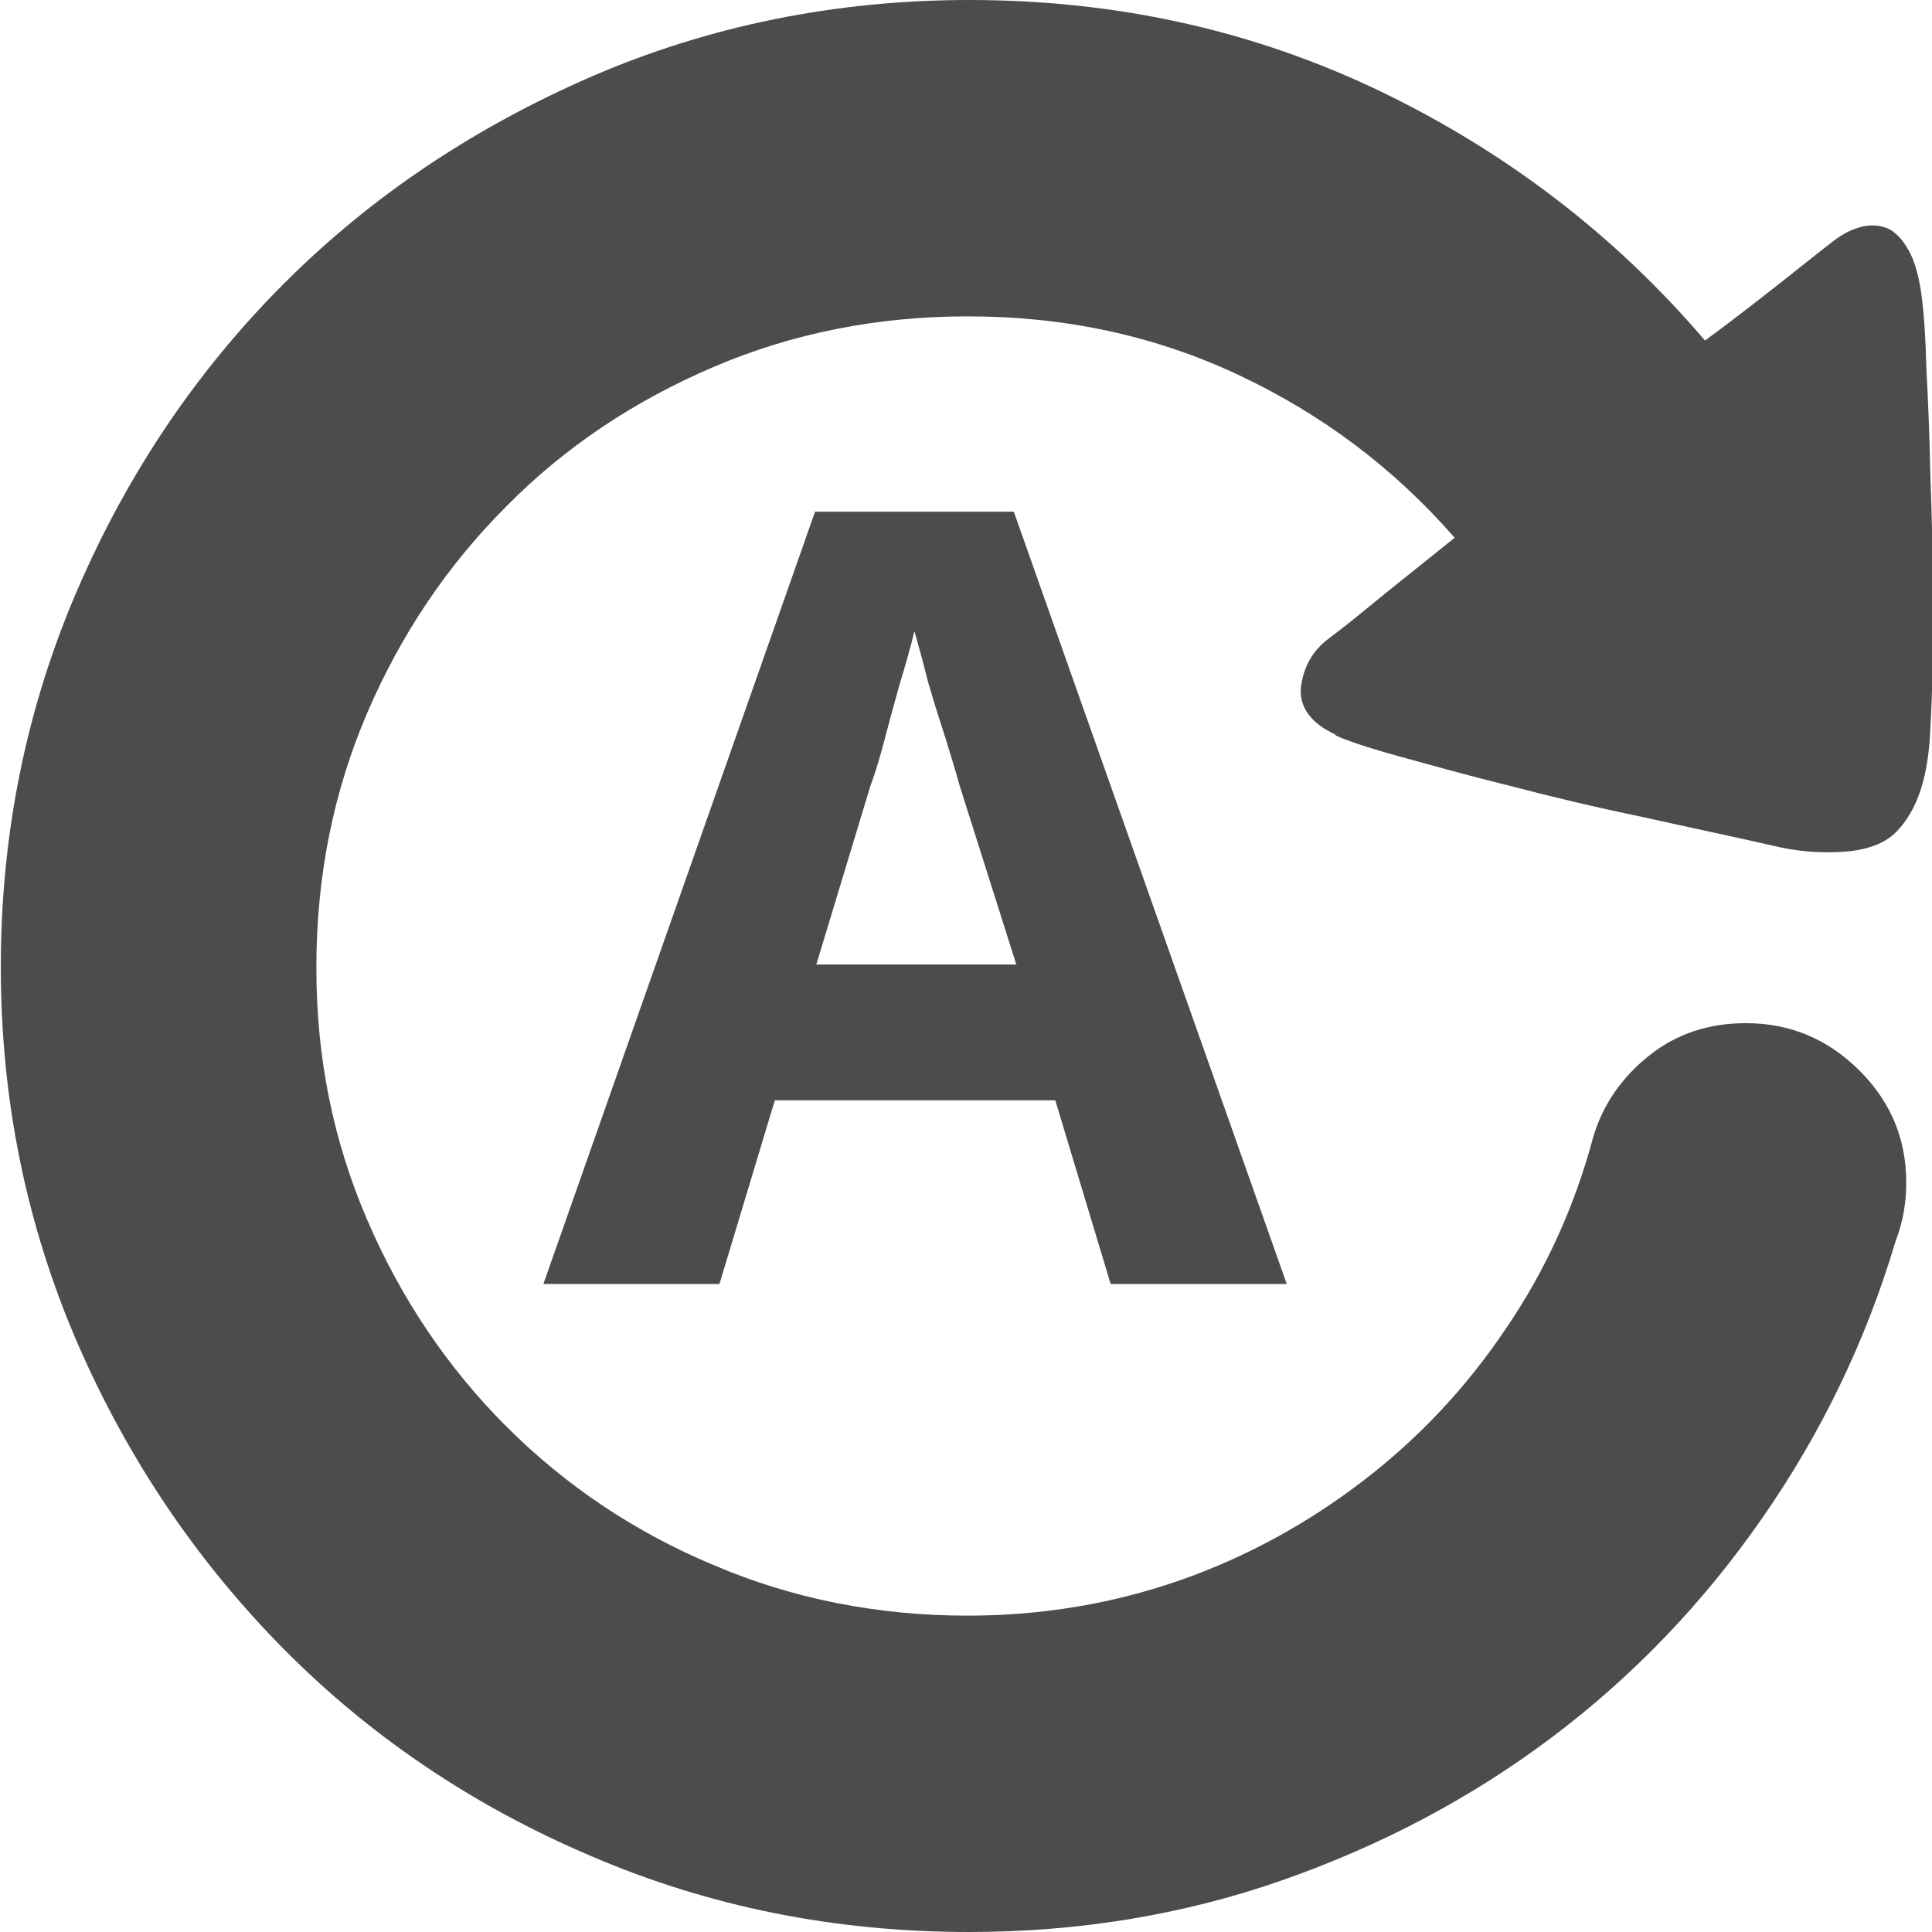
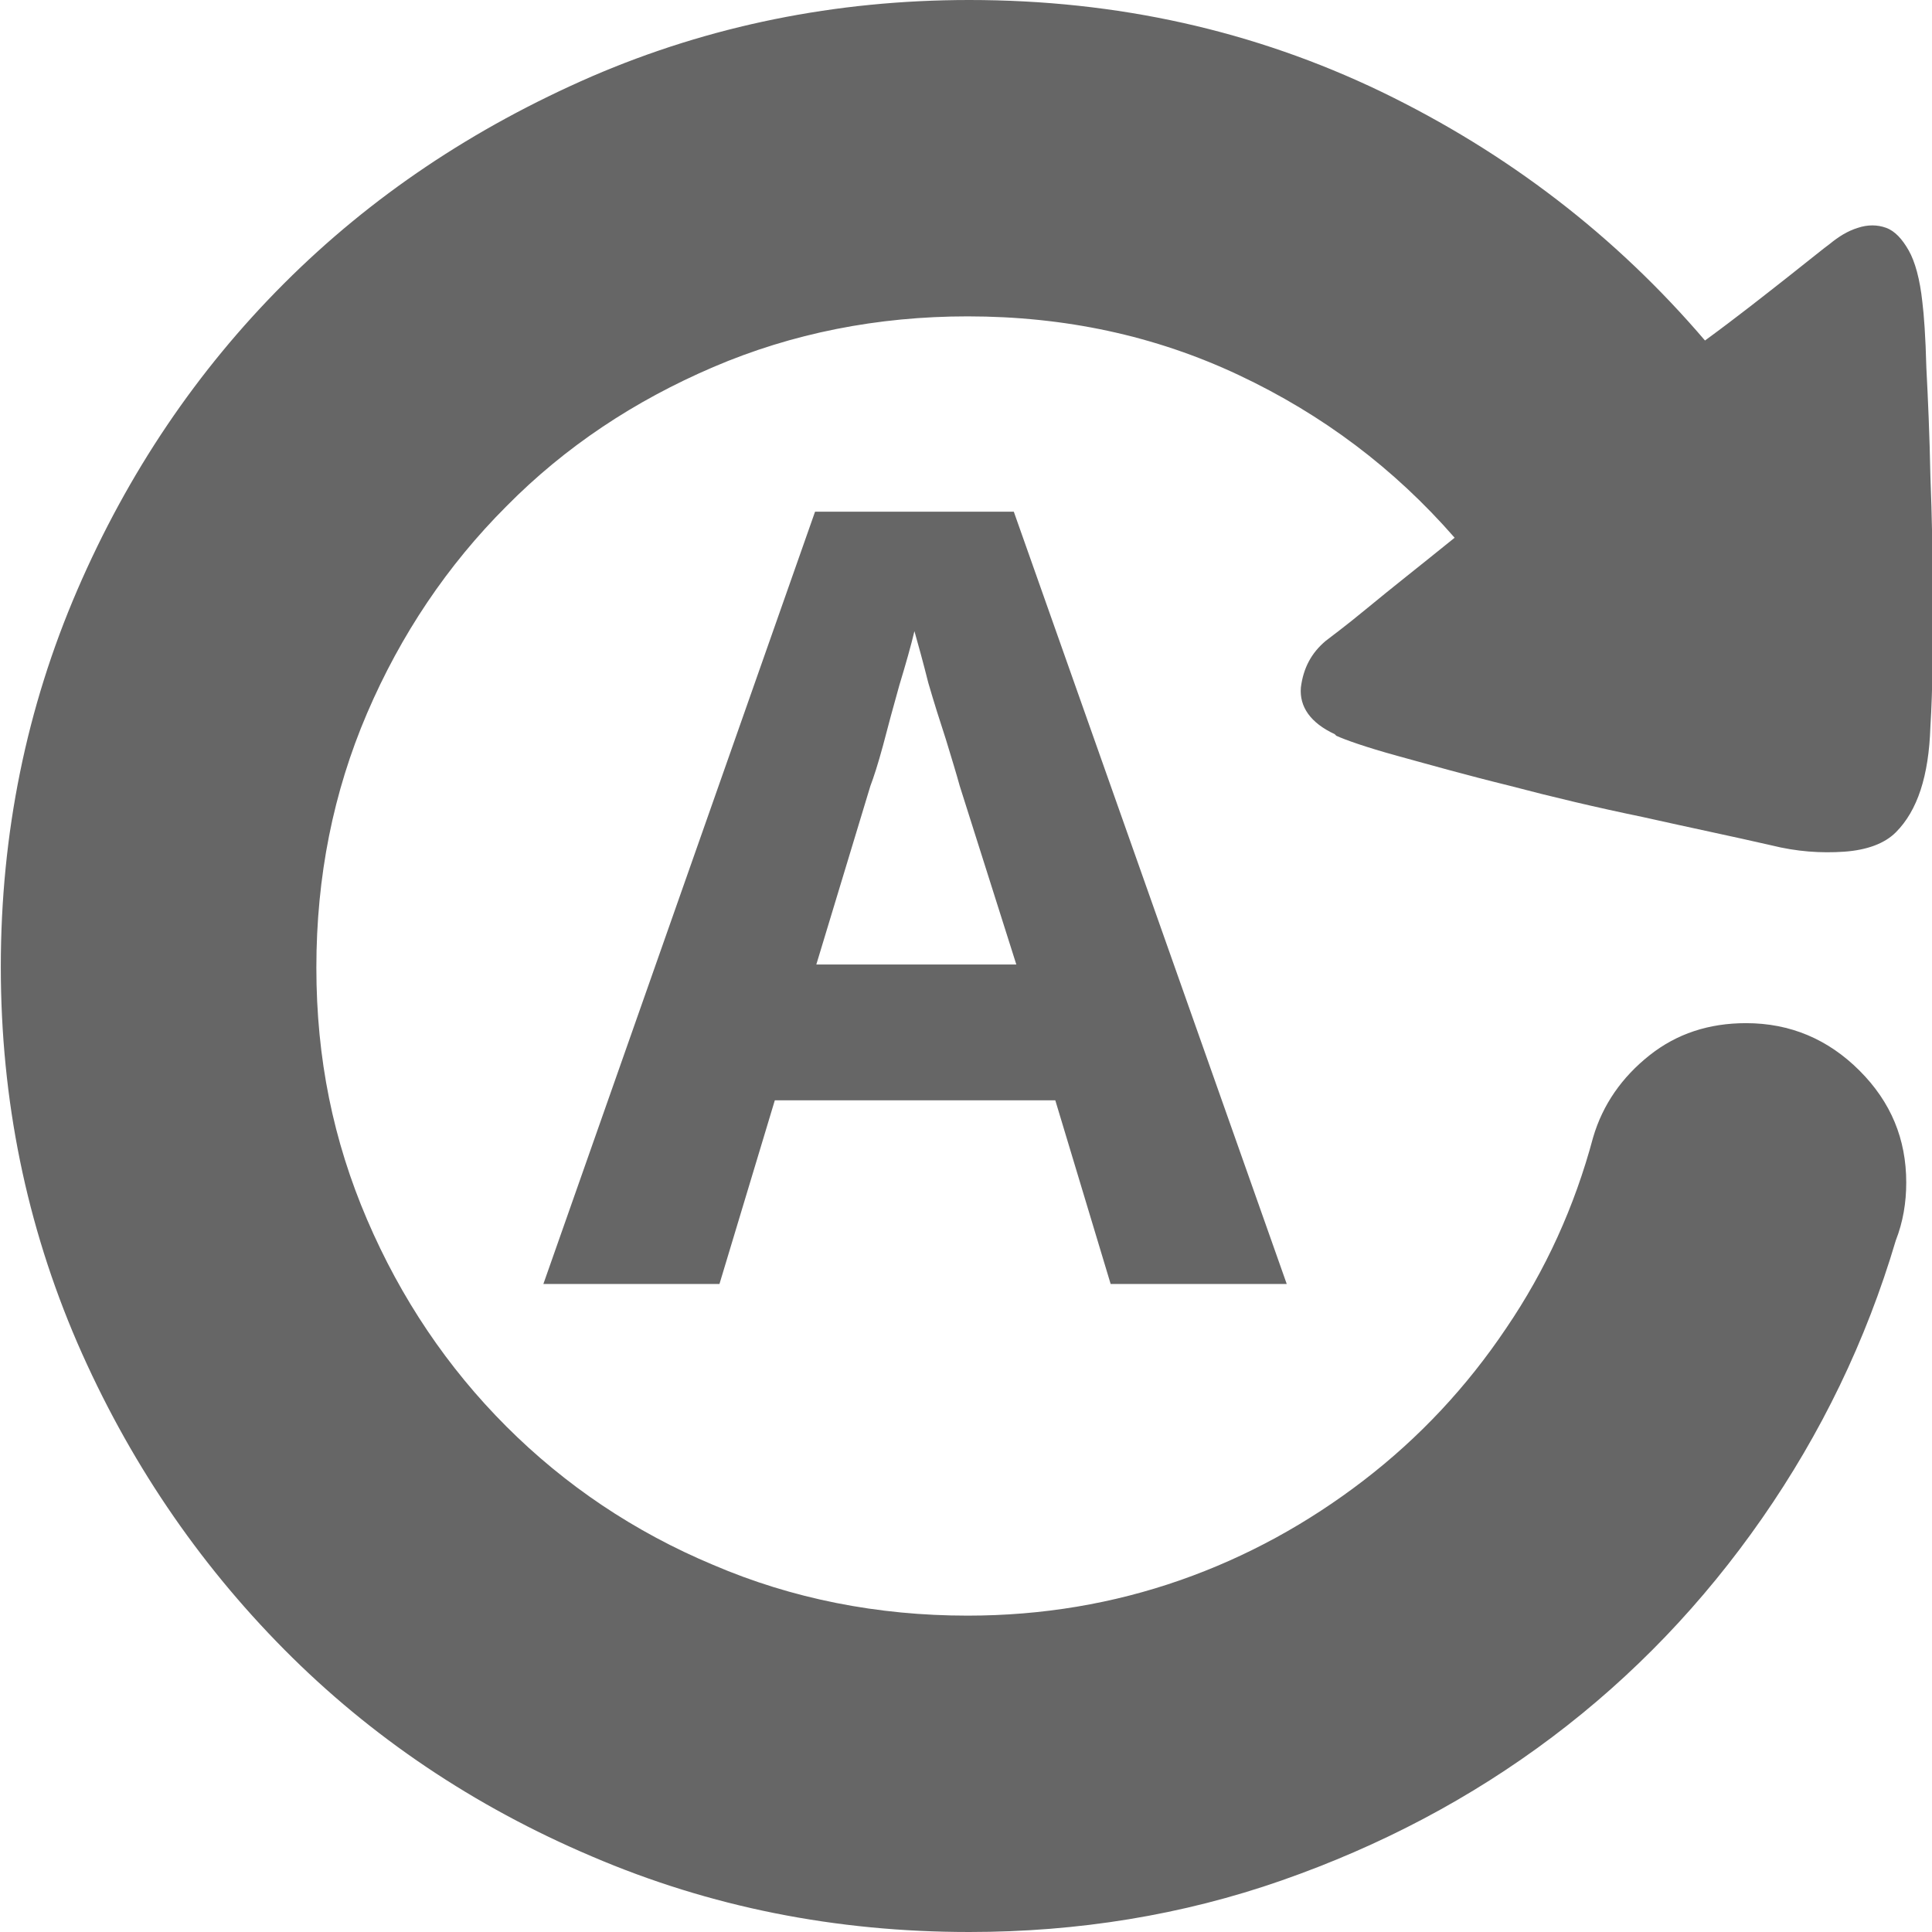
<svg xmlns="http://www.w3.org/2000/svg" id="Layer_1" viewBox="0 0 24 24">
  <defs>
-     <style>.cls-1{font-family:Gotham-Bold, Gotham;font-size:13.38px;font-weight:700;}.cls-1,.cls-2{fill:#4c4c4c;}</style>
+     <style>.cls-1{font-family:Gotham-Bold, Gotham;font-size:13.38px;font-weight:700;}.cls-1,.cls-2{fill:#666;}</style>
  </defs>
  <path class="cls-2" d="m16.58,9.12c-.3-.14-.44-.34-.42-.58.03-.24.13-.43.31-.58.05-.04.23-.17.52-.41s.66-.53,1.08-.87c-.75-.86-1.64-1.53-2.68-2.02-1.04-.49-2.16-.73-3.37-.73-1.12,0-2.18.21-3.16.63-.98.42-1.84.99-2.57,1.73-.73.73-1.31,1.59-1.73,2.57-.42.98-.63,2.03-.63,3.16s.21,2.15.63,3.13c.42.98,1,1.84,1.73,2.57.73.73,1.59,1.31,2.57,1.72.98.42,2.04.63,3.16.63.93,0,1.81-.15,2.64-.44s1.59-.71,2.28-1.24c.69-.53,1.28-1.16,1.77-1.89.49-.72.85-1.51,1.08-2.37.12-.41.36-.75.7-1.02.34-.27.74-.4,1.2-.4.55,0,1.02.2,1.41.59s.58.85.58,1.39c0,.25-.04.49-.13.72-.37,1.25-.93,2.4-1.66,3.45-.73,1.05-1.6,1.96-2.61,2.72-1.01.76-2.13,1.35-3.36,1.78-1.23.43-2.53.64-3.88.64-1.66,0-3.22-.31-4.69-.94-1.46-.62-2.74-1.48-3.82-2.57-1.08-1.09-1.94-2.36-2.57-3.81-.63-1.46-.95-3.01-.95-4.67s.32-3.22.95-4.68c.63-1.46,1.49-2.73,2.57-3.81,1.08-1.08,2.35-1.93,3.82-2.57,1.46-.63,3.03-.95,4.69-.95,1.84,0,3.54.38,5.12,1.14,1.57.76,2.91,1.79,4.02,3.09.41-.3.75-.57,1.03-.79.28-.22.45-.36.52-.41.11-.09.22-.16.35-.2.12-.04.24-.04.35,0s.2.14.28.28c.08.14.14.36.17.64.02.16.04.43.05.82.02.38.04.83.05,1.34.02.51.03,1.03.03,1.58s0,1.06-.03,1.54c-.02.61-.16,1.04-.43,1.31-.14.14-.36.22-.64.24-.29.02-.59,0-.91-.08-.48-.11-1.01-.22-1.59-.35-.58-.12-1.13-.25-1.66-.39-.53-.13-.99-.26-1.39-.37-.4-.11-.65-.2-.76-.25h0Z" />
  <text class="cls-1" transform="translate(6.75 15.95)">
    <tspan x="0" y="0">A</tspan>
  </text>
</svg>
